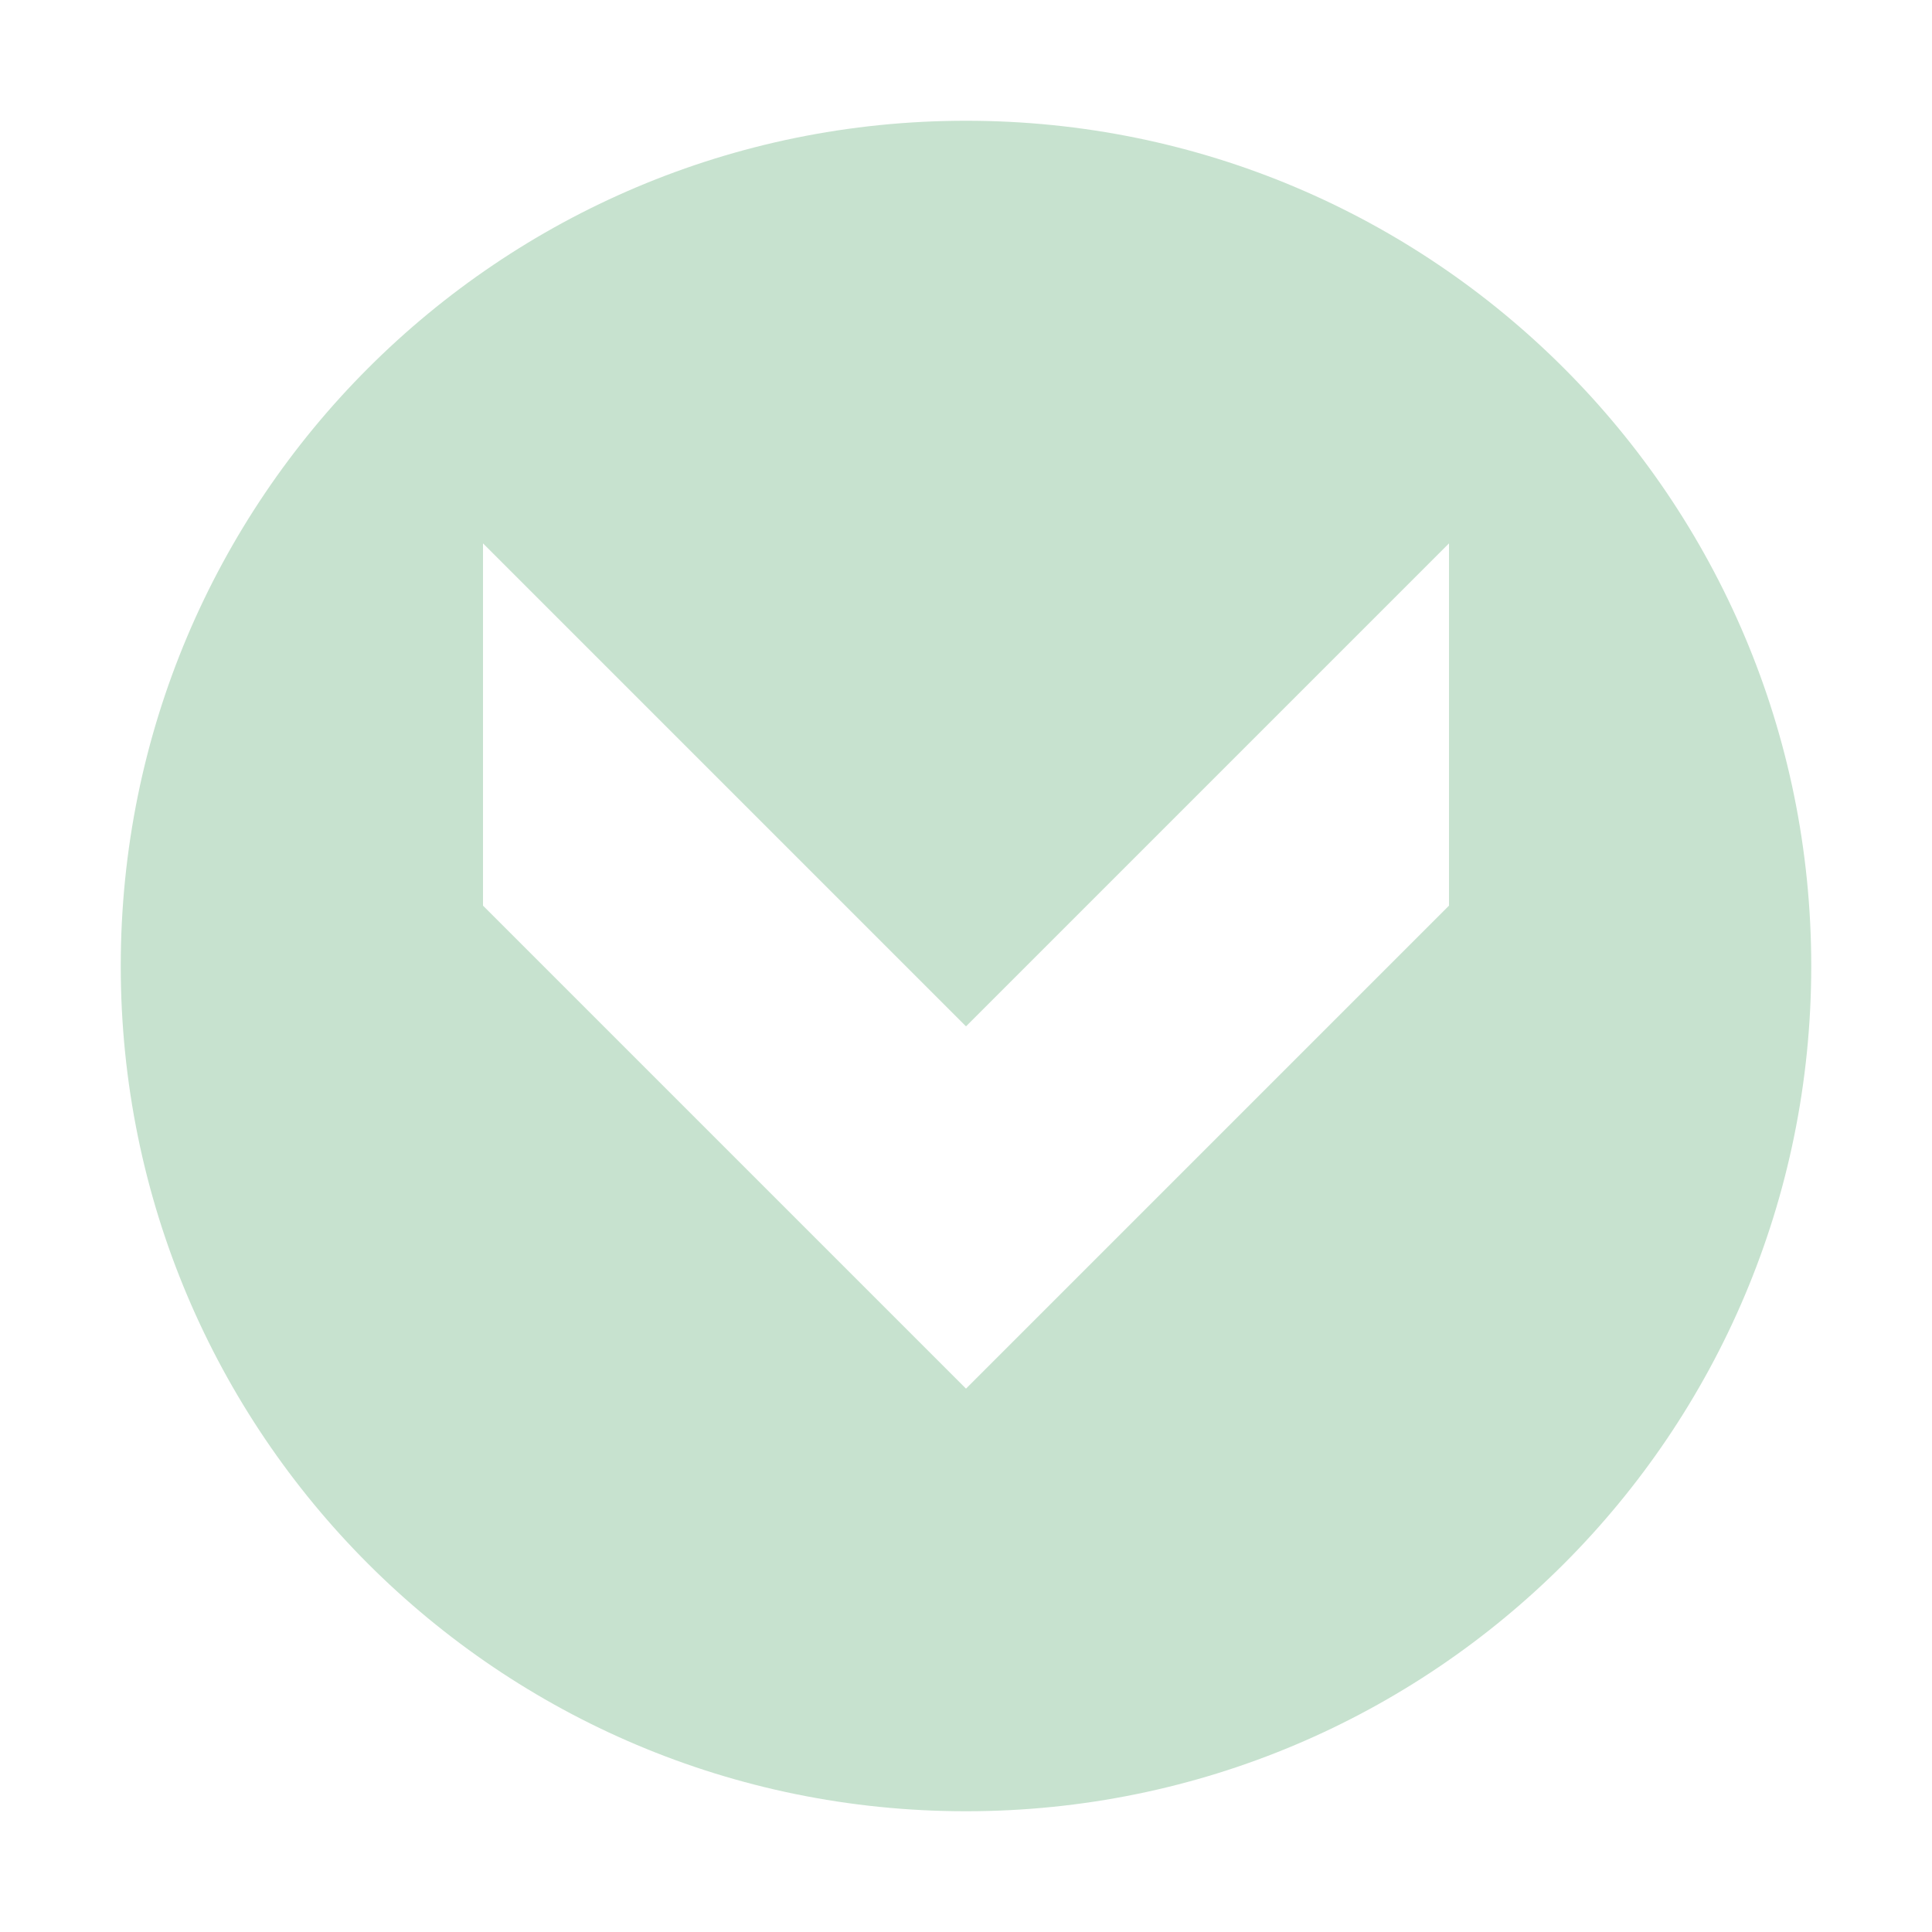
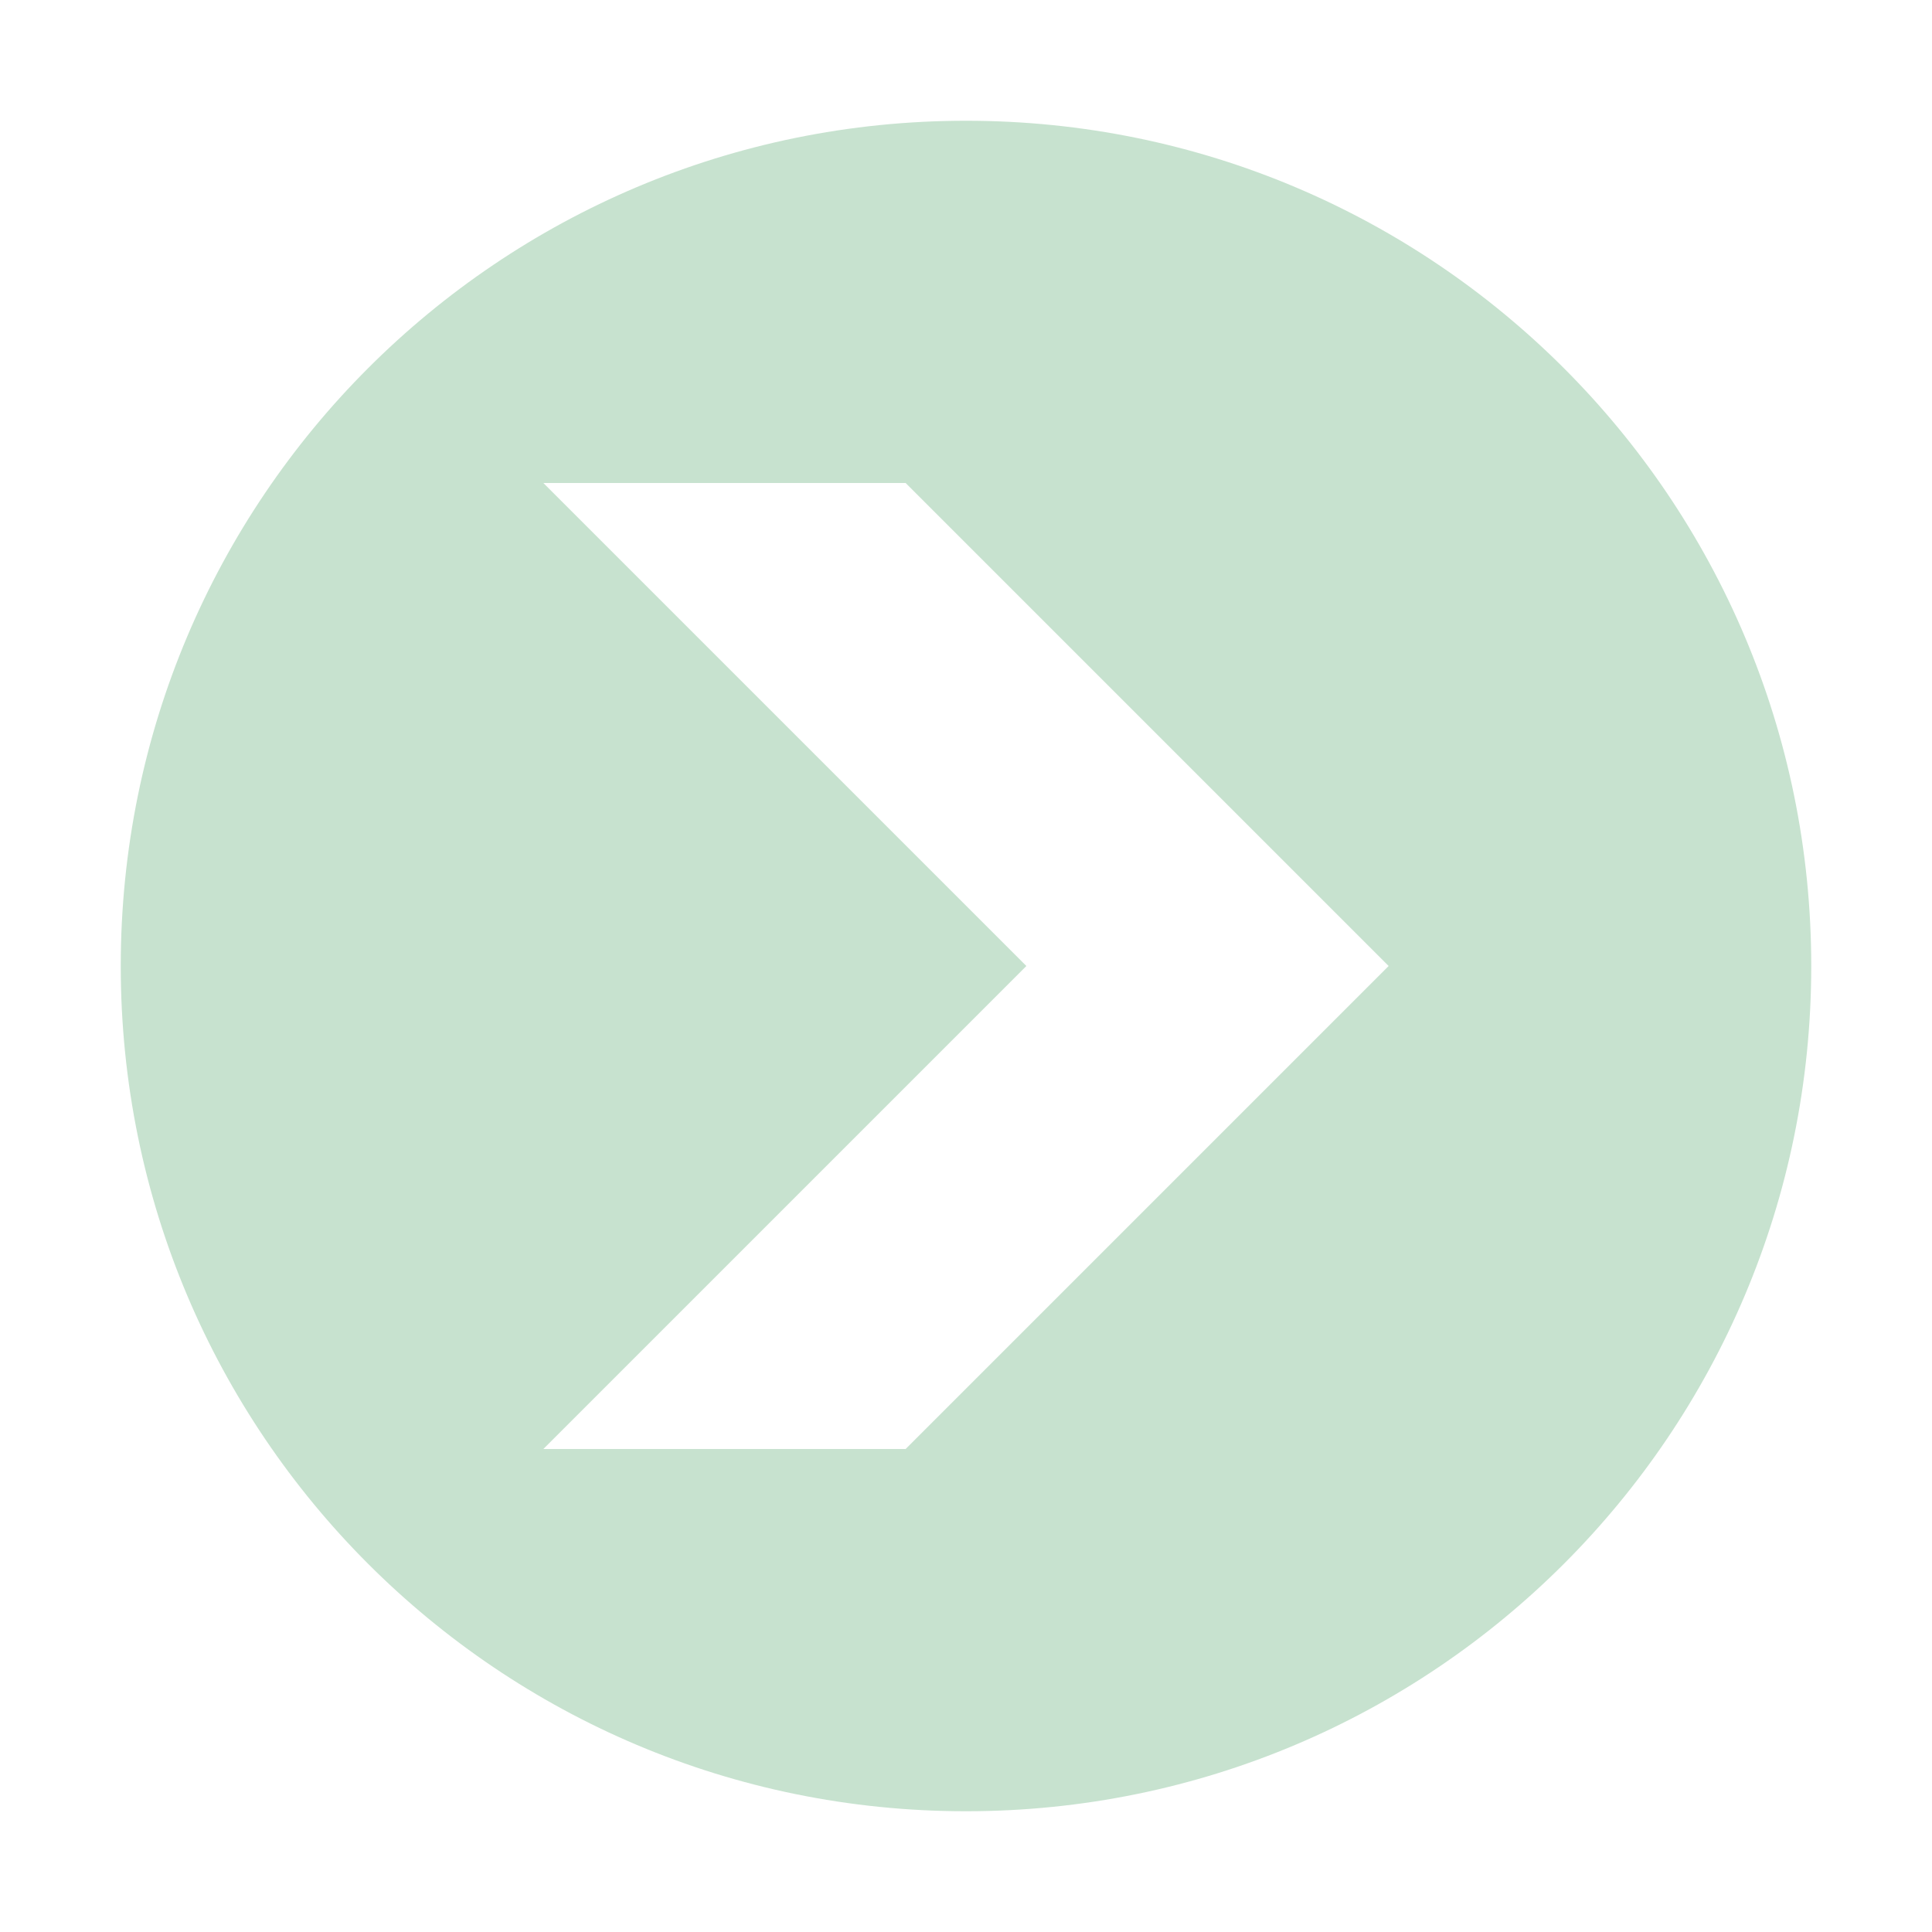
- <svg xmlns="http://www.w3.org/2000/svg" t="1750143685460" class="icon" viewBox="0 0 1024 1024" version="1.1" p-id="7727" width="200" height="200">
-   <path d="M512 64C264.32 64 64 264.32 64 512s200.32 448 448 448 448-200.32 448-448-200.32-448-448-448z m256 416l-256 256-256-256v-192l256 256 256-256v192zM865.472 676.032zM865.472 676.032z" p-id="7728" fill="#c7e2cf" />
+ <svg xmlns="http://www.w3.org/2000/svg" width="200" height="200" xml:space="preserve" overflow="hidden">
+   <g transform="translate(-540 -260)">
+     <path d="M552.5 360C552.5 408.375 591.625 447.5 640 447.5 688.375 447.5 727.5 408.375 727.5 360 727.5 311.625 688.375 272.5 640 272.5 591.625 272.5 552.5 311.625 552.5 360ZM633.75 310 683.75 360 633.75 410 596.25 410 646.25 360 596.25 310 633.75 310Z" fill="#C7E2CF" />
+   </g>
</svg>
